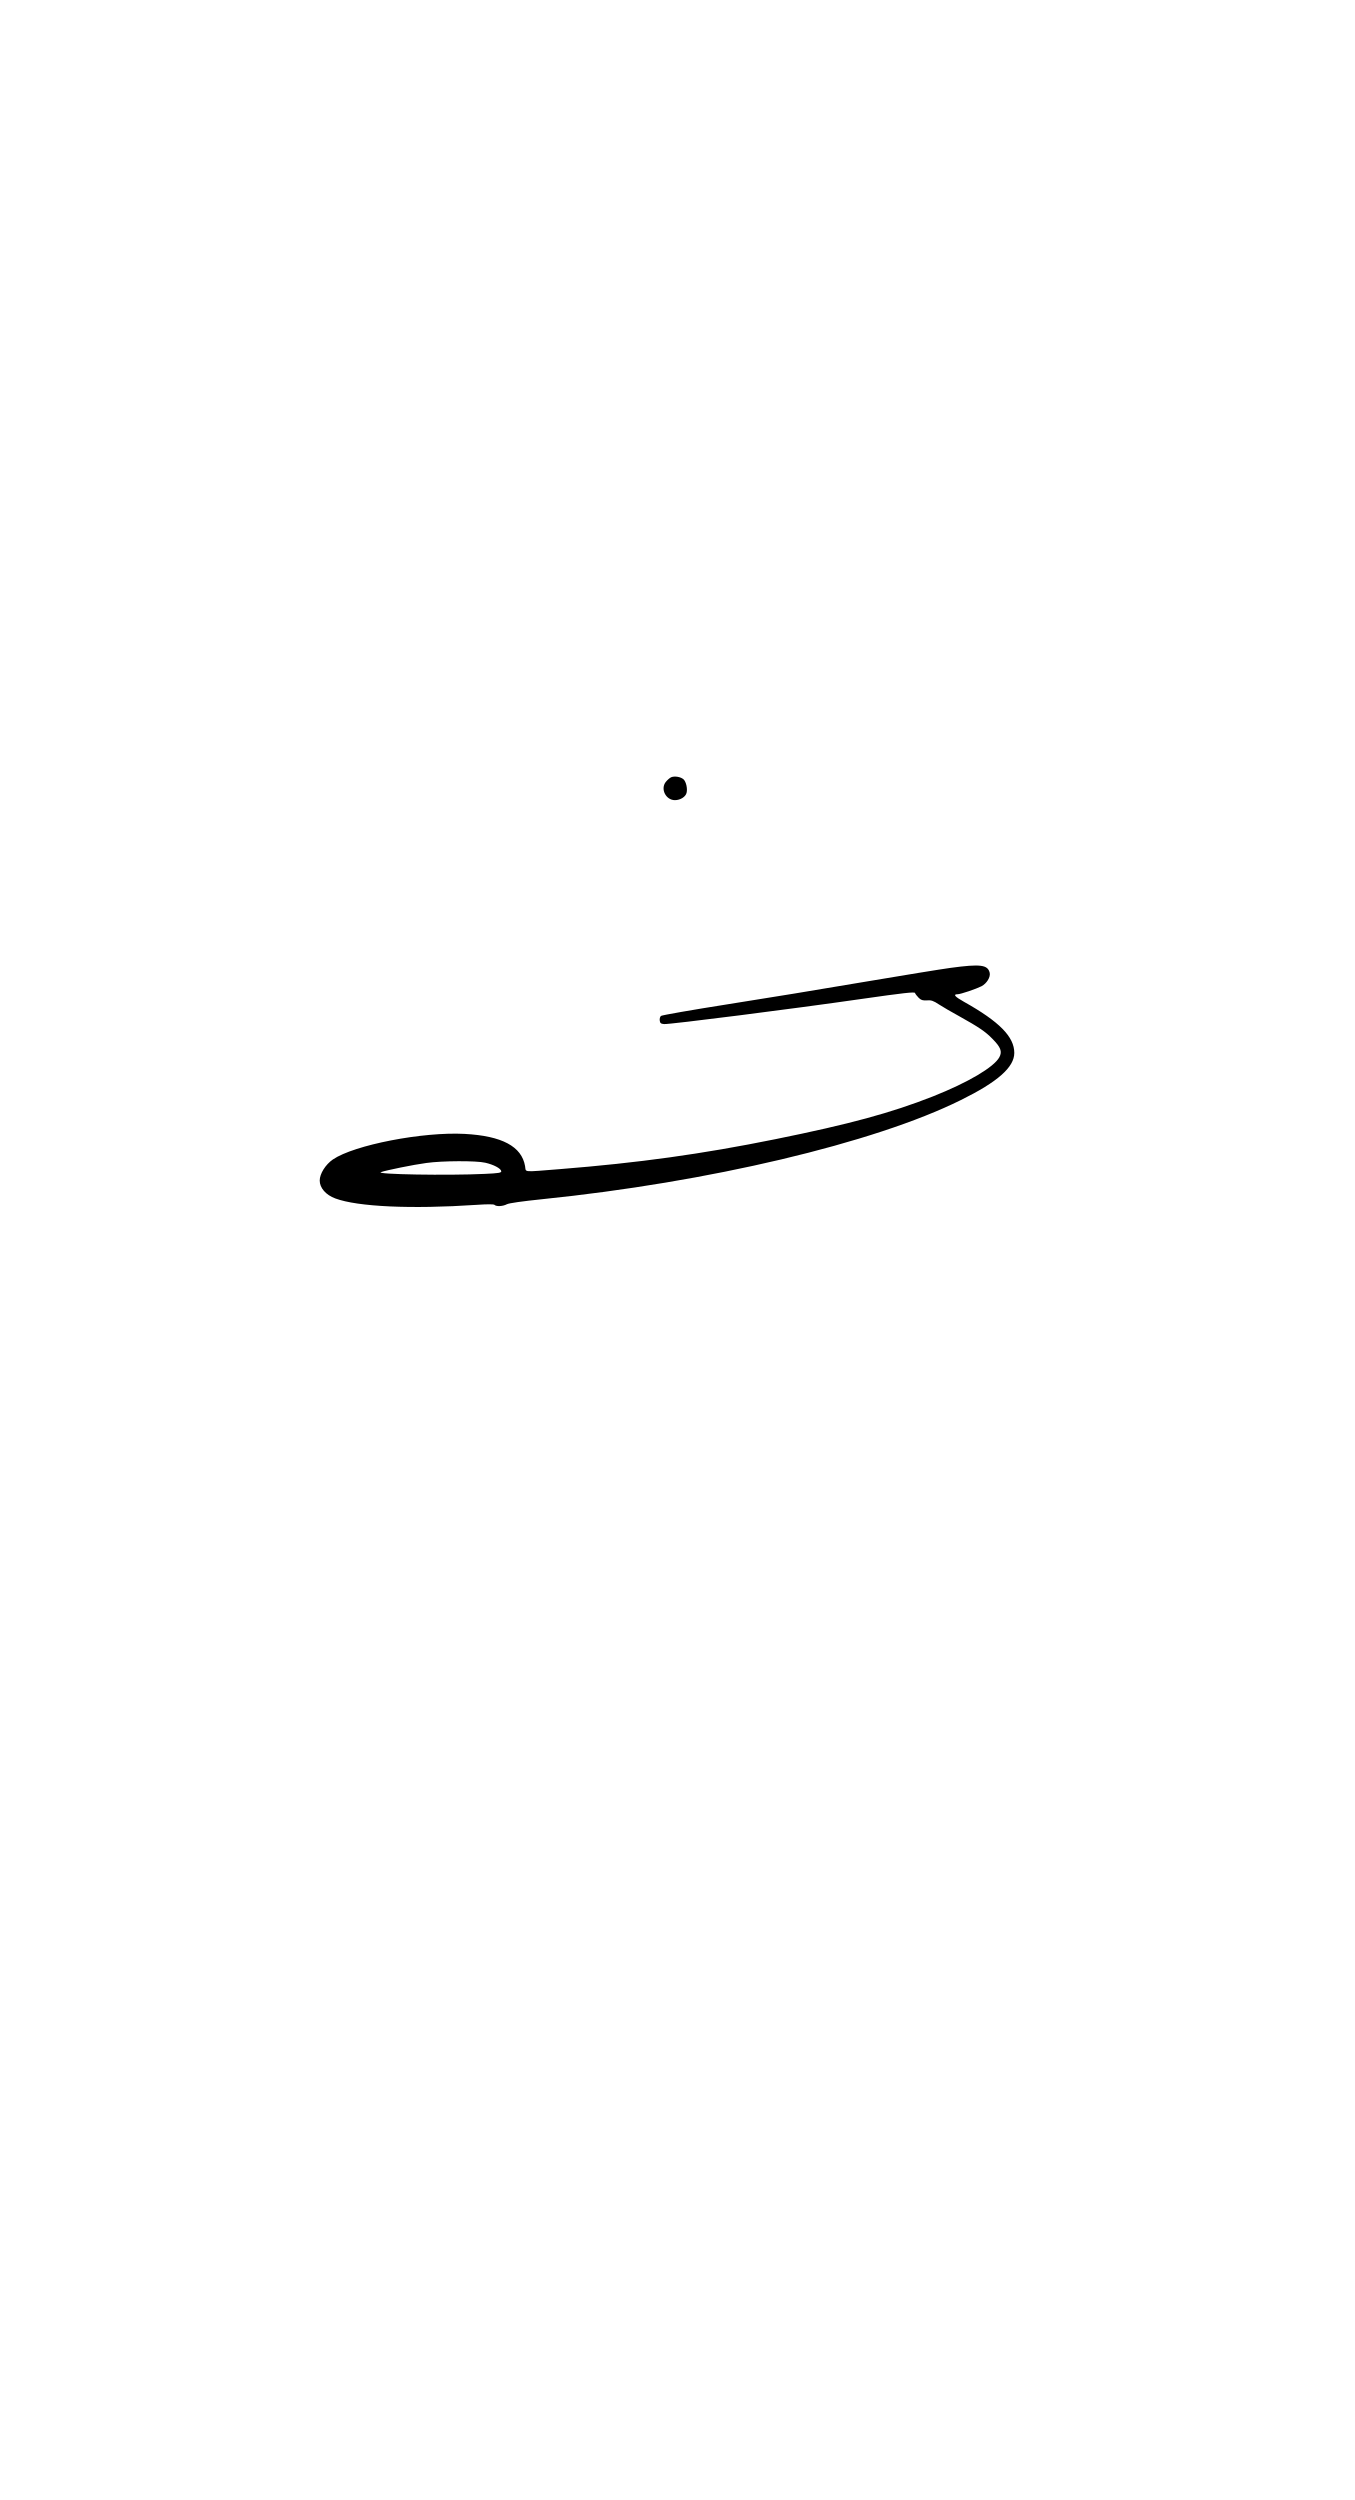
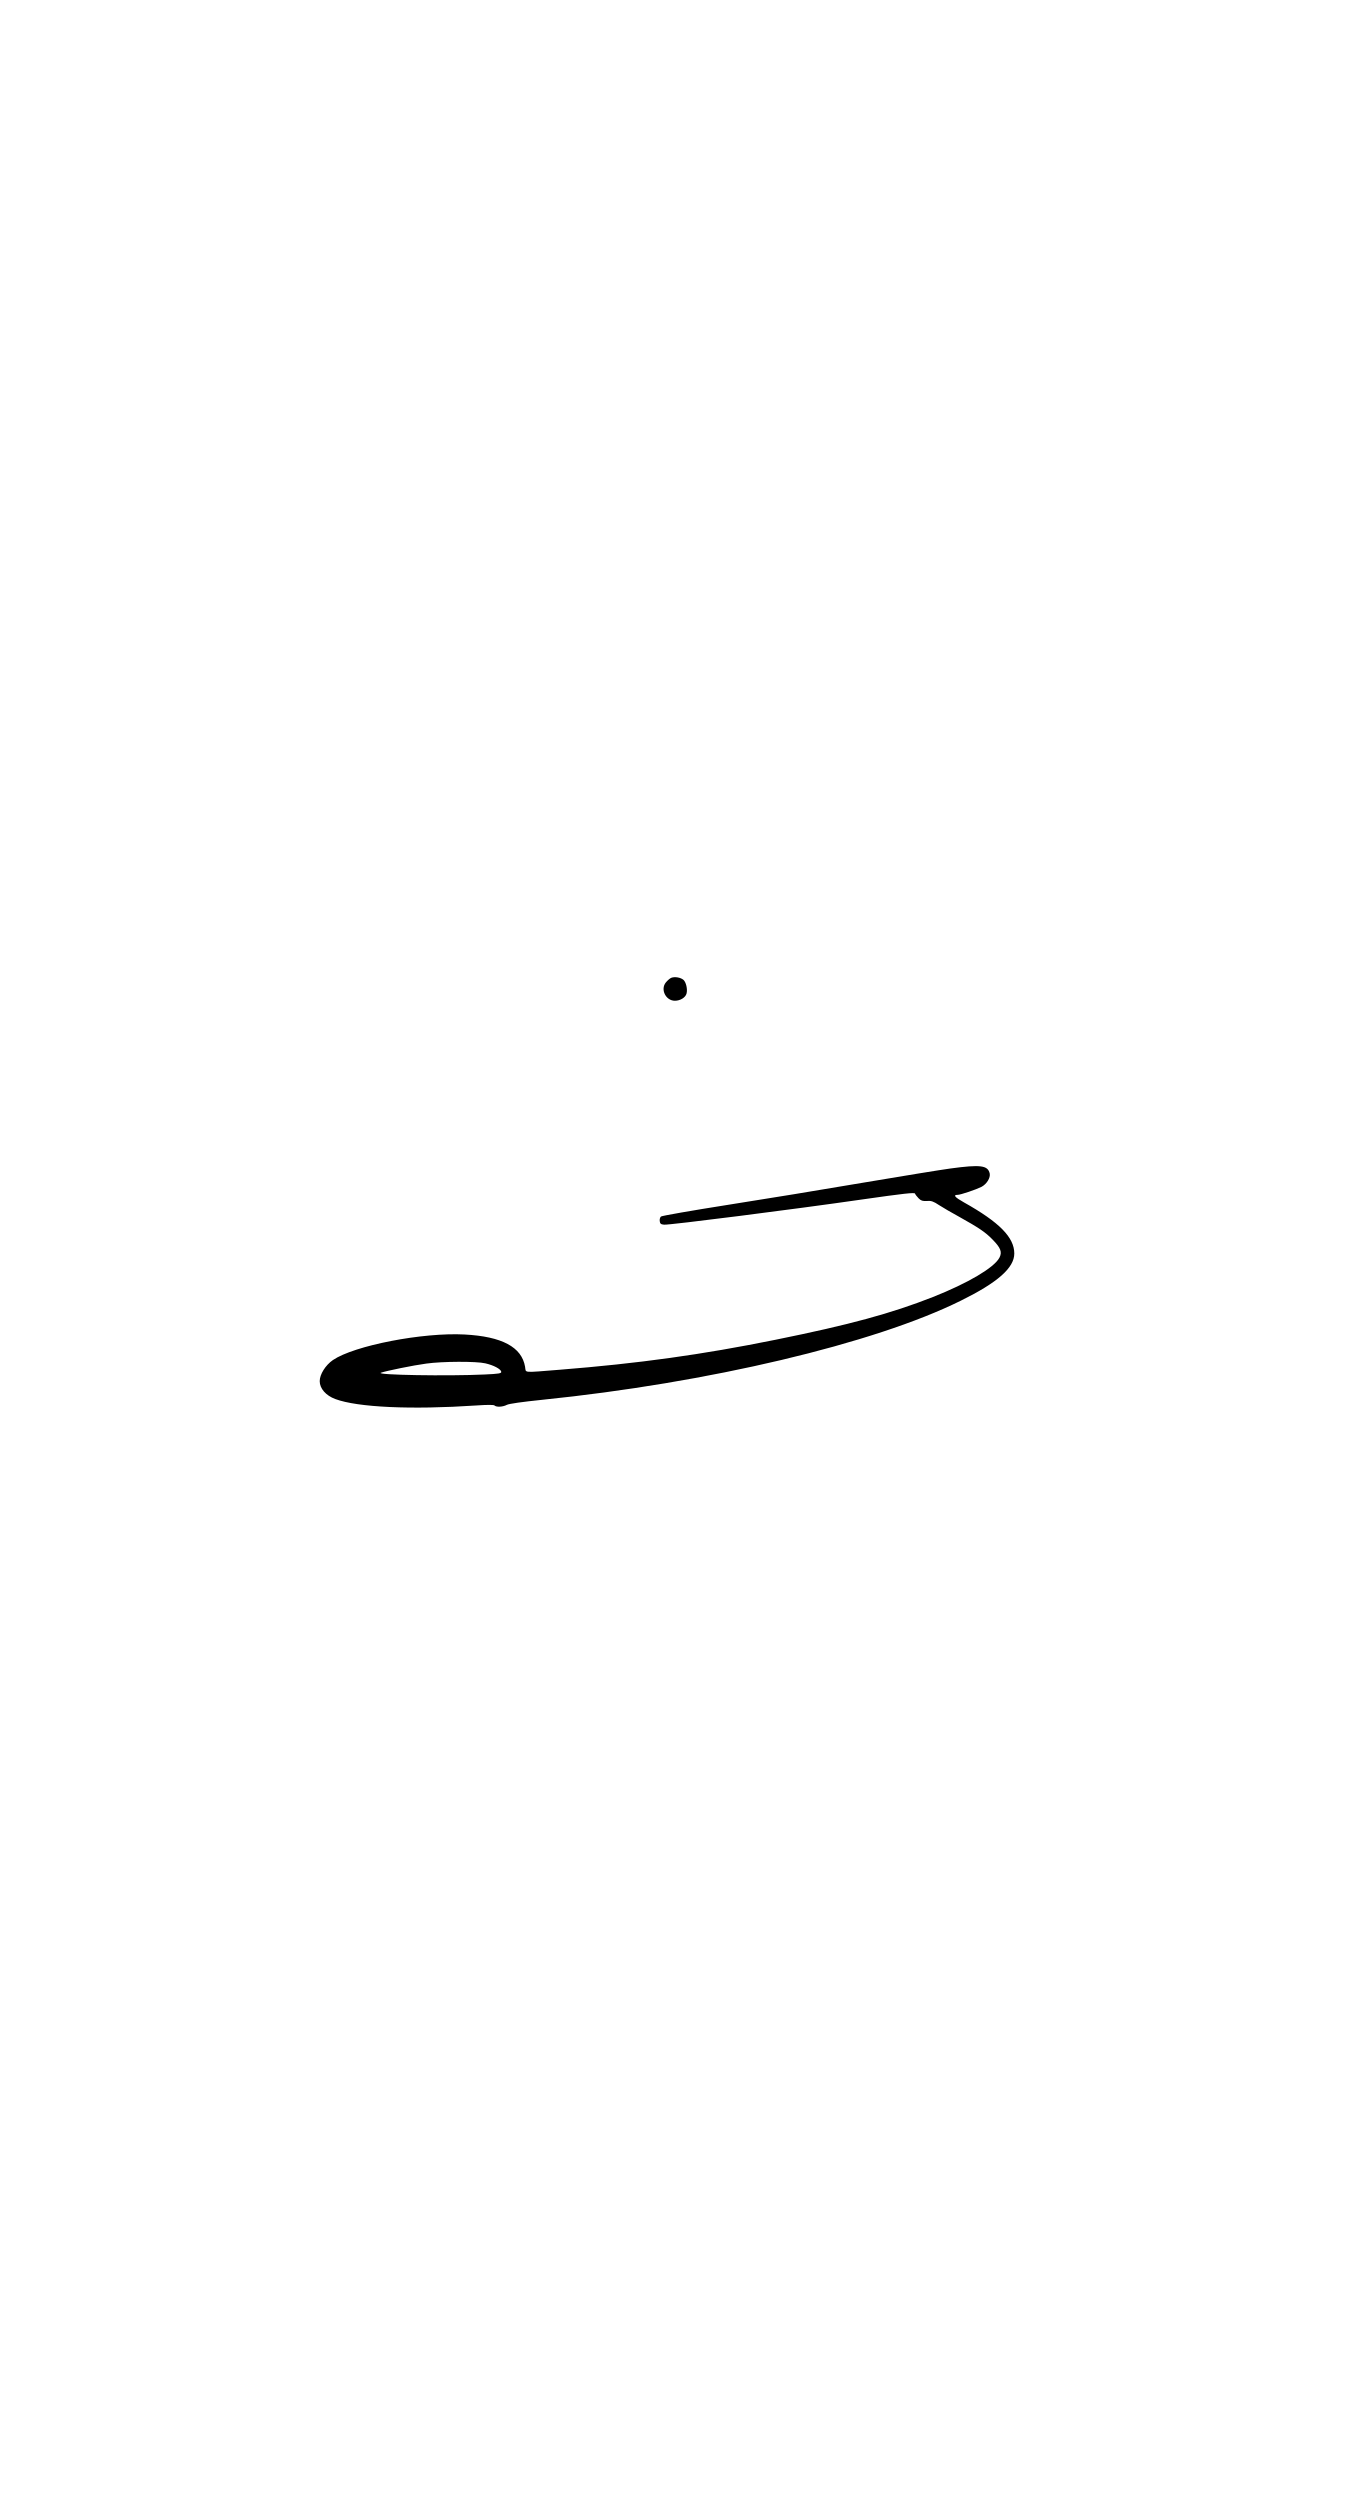
- <svg xmlns="http://www.w3.org/2000/svg" style="background-color: white;" version="1.0" width="1080pt" height="1994pt" viewBox="0 0 1080 1994" preserveAspectRatio="xMidYMid meet">
+ <svg xmlns="http://www.w3.org/2000/svg" style="background-color: white;" version="1.0" width="1080pt" height="1994pt" viewBox="0 -160 1080 1994" preserveAspectRatio="xMidYMid meet">
  <g transform="translate(0,1994) scale(0.1,-0.1)" fill="#000000" stroke="none">
    <path d="M5354 13741 c-12 -5 -31 -22 -44 -38 -44 -56 1 -145 73 -145 43 0 85 26 93 58 9 35 -4 89 -24 108 -23 20 -70 28 -98 17z" />
    <path d="M7580 12220 c-74 -10 -387 -61 -695 -113 -308 -53 -794 -132 -1080 -177 -286 -45 -526 -87 -533 -93 -7 -6 -12 -22 -10 -36 2 -21 9 -27 35 -29 41 -4 1039 123 1572 200 342 49 426 58 429 48 3 -8 16 -25 29 -38 19 -19 32 -23 66 -21 34 3 52 -3 97 -33 30 -19 102 -62 160 -93 156 -87 210 -123 266 -181 66 -67 79 -101 55 -146 -43 -80 -250 -202 -530 -313 -333 -131 -663 -221 -1256 -341 -587 -119 -1092 -189 -1720 -239 -304 -24 -268 -27 -277 24 -27 157 -184 241 -482 257 -333 18 -881 -88 -1051 -204 -59 -41 -105 -114 -105 -168 0 -59 49 -115 125 -143 177 -66 605 -86 1125 -51 86 6 138 6 144 0 15 -15 67 -12 99 5 18 9 124 24 280 40 1326 135 2650 448 3341 791 294 145 426 262 426 376 0 128 -118 249 -402 408 -73 41 -89 60 -49 60 22 0 147 42 190 64 41 22 72 72 65 106 -15 65 -71 73 -314 40z m-3709 -1554 c66 -15 123 -45 127 -67 2 -13 -18 -17 -134 -22 -292 -14 -875 -4 -826 14 37 14 263 60 362 73 128 18 399 19 471 2z" />
  </g>
</svg>
